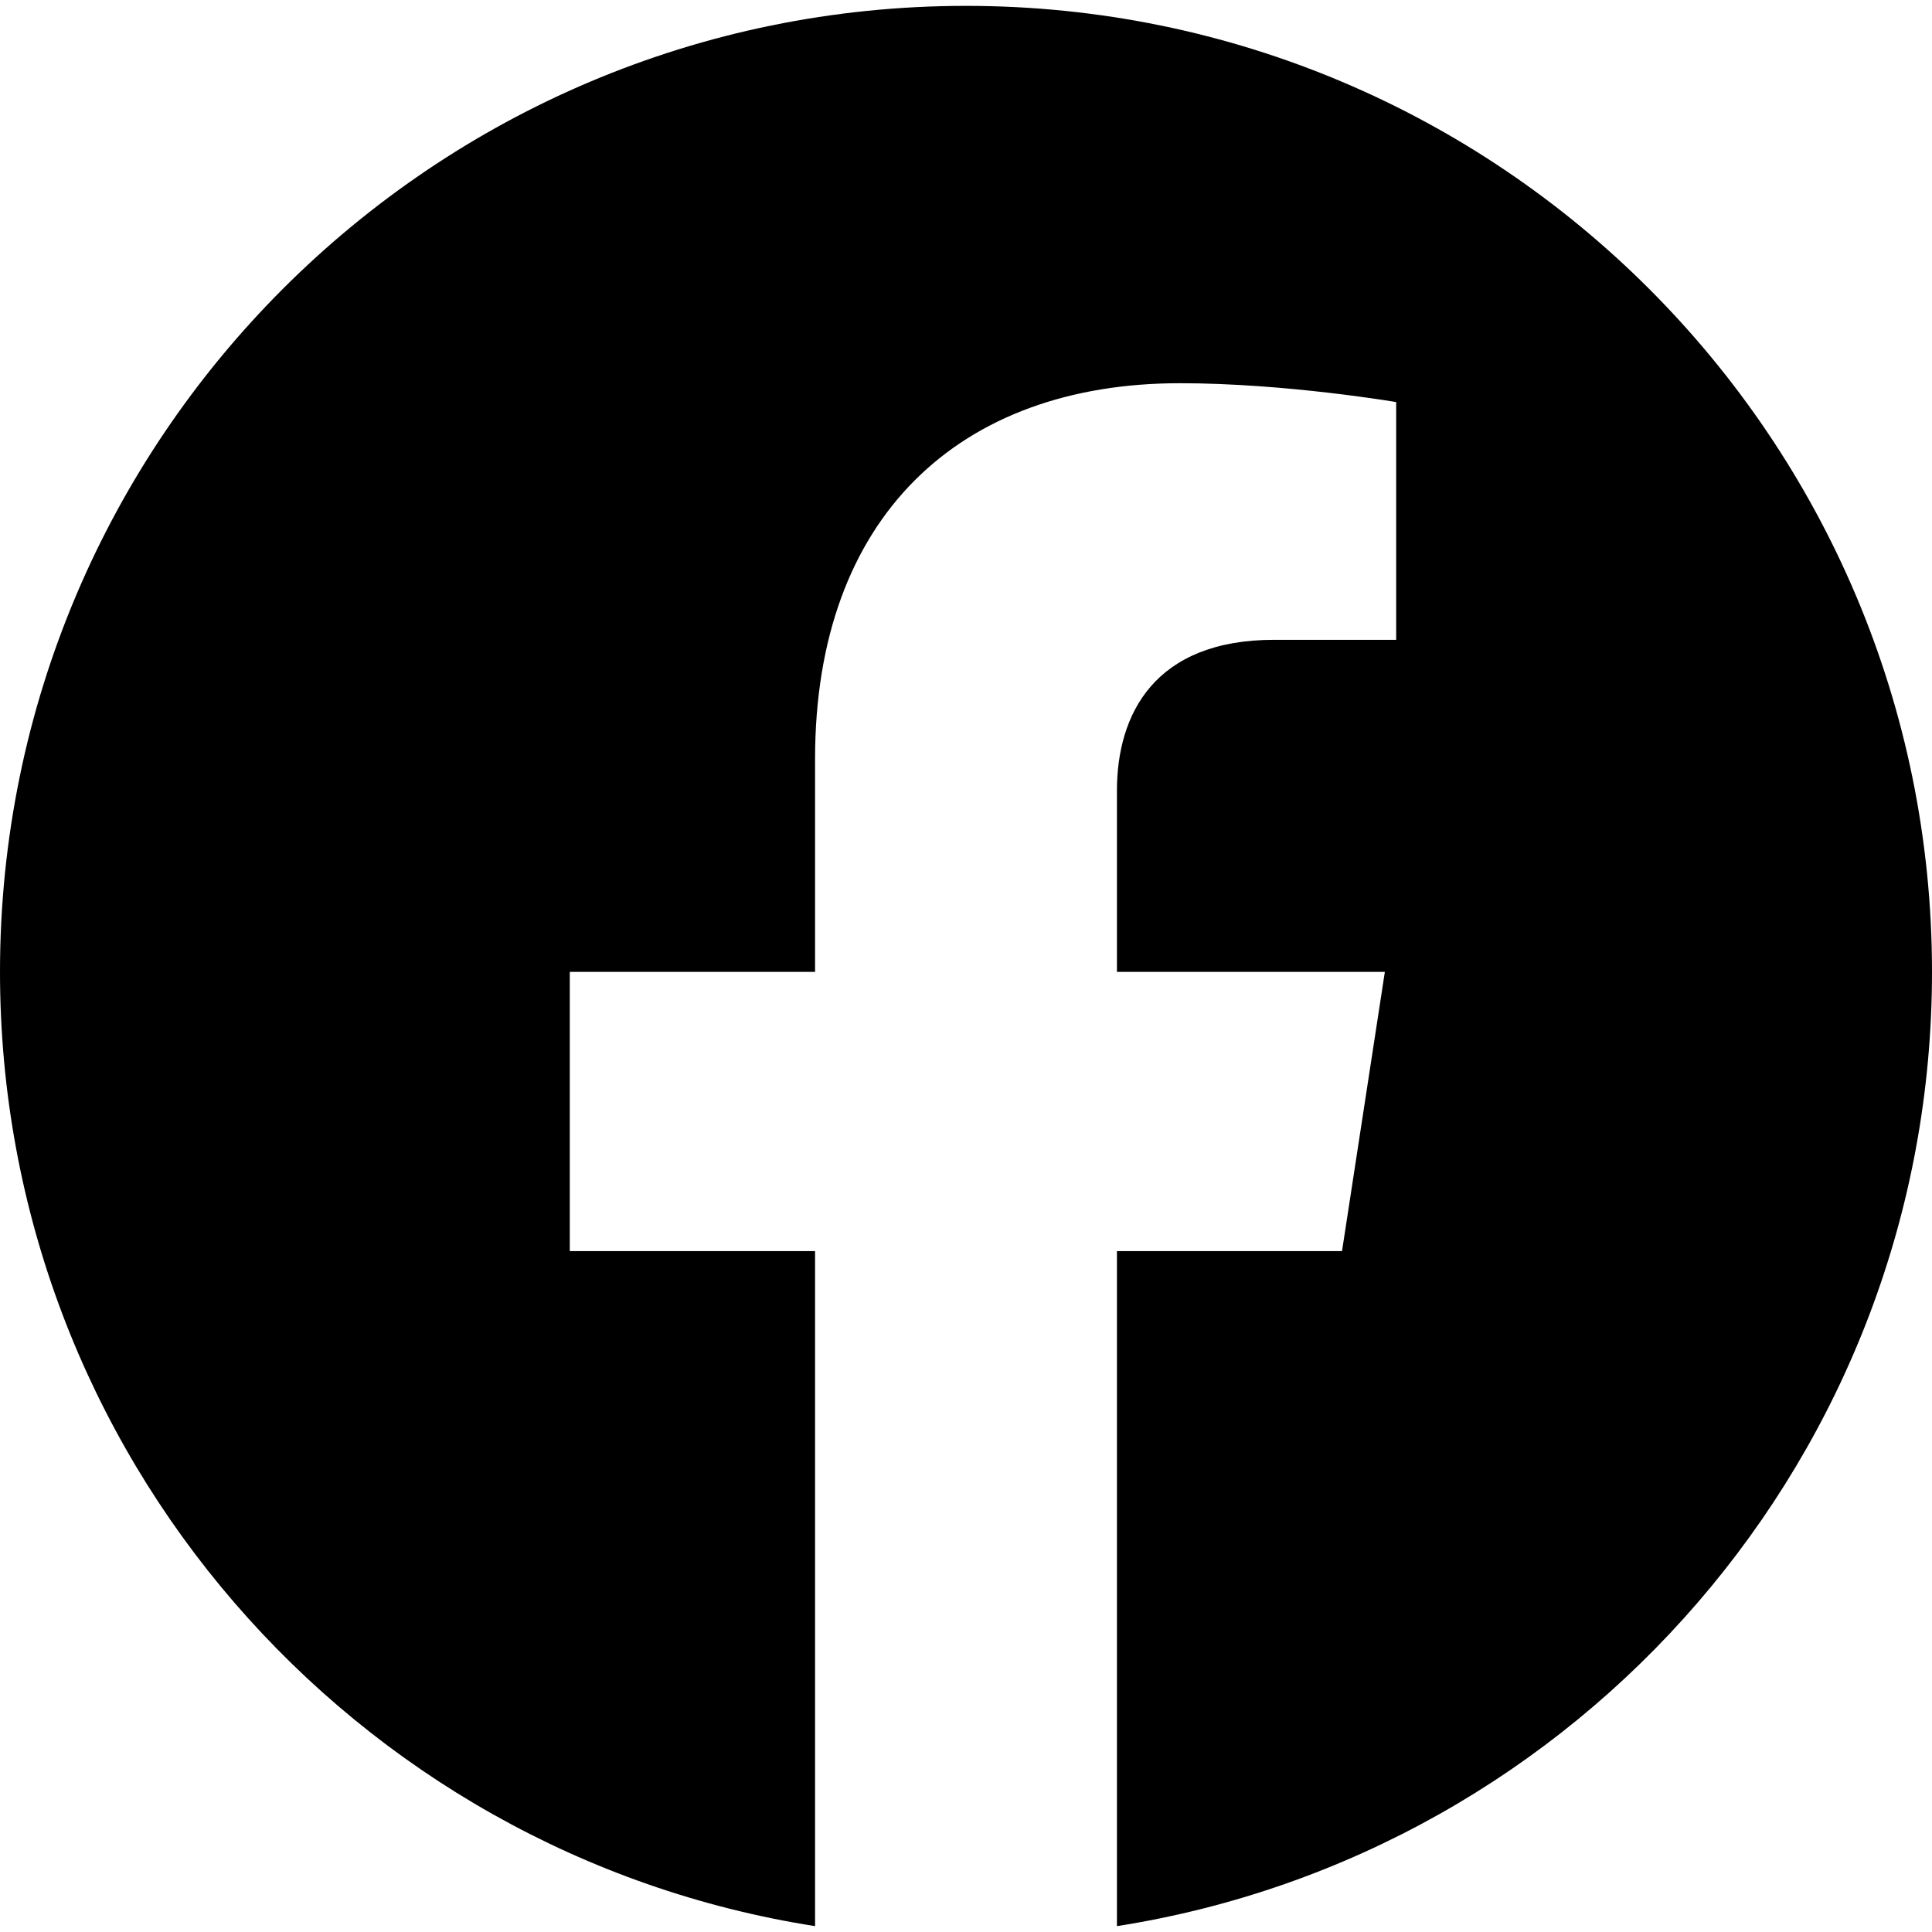
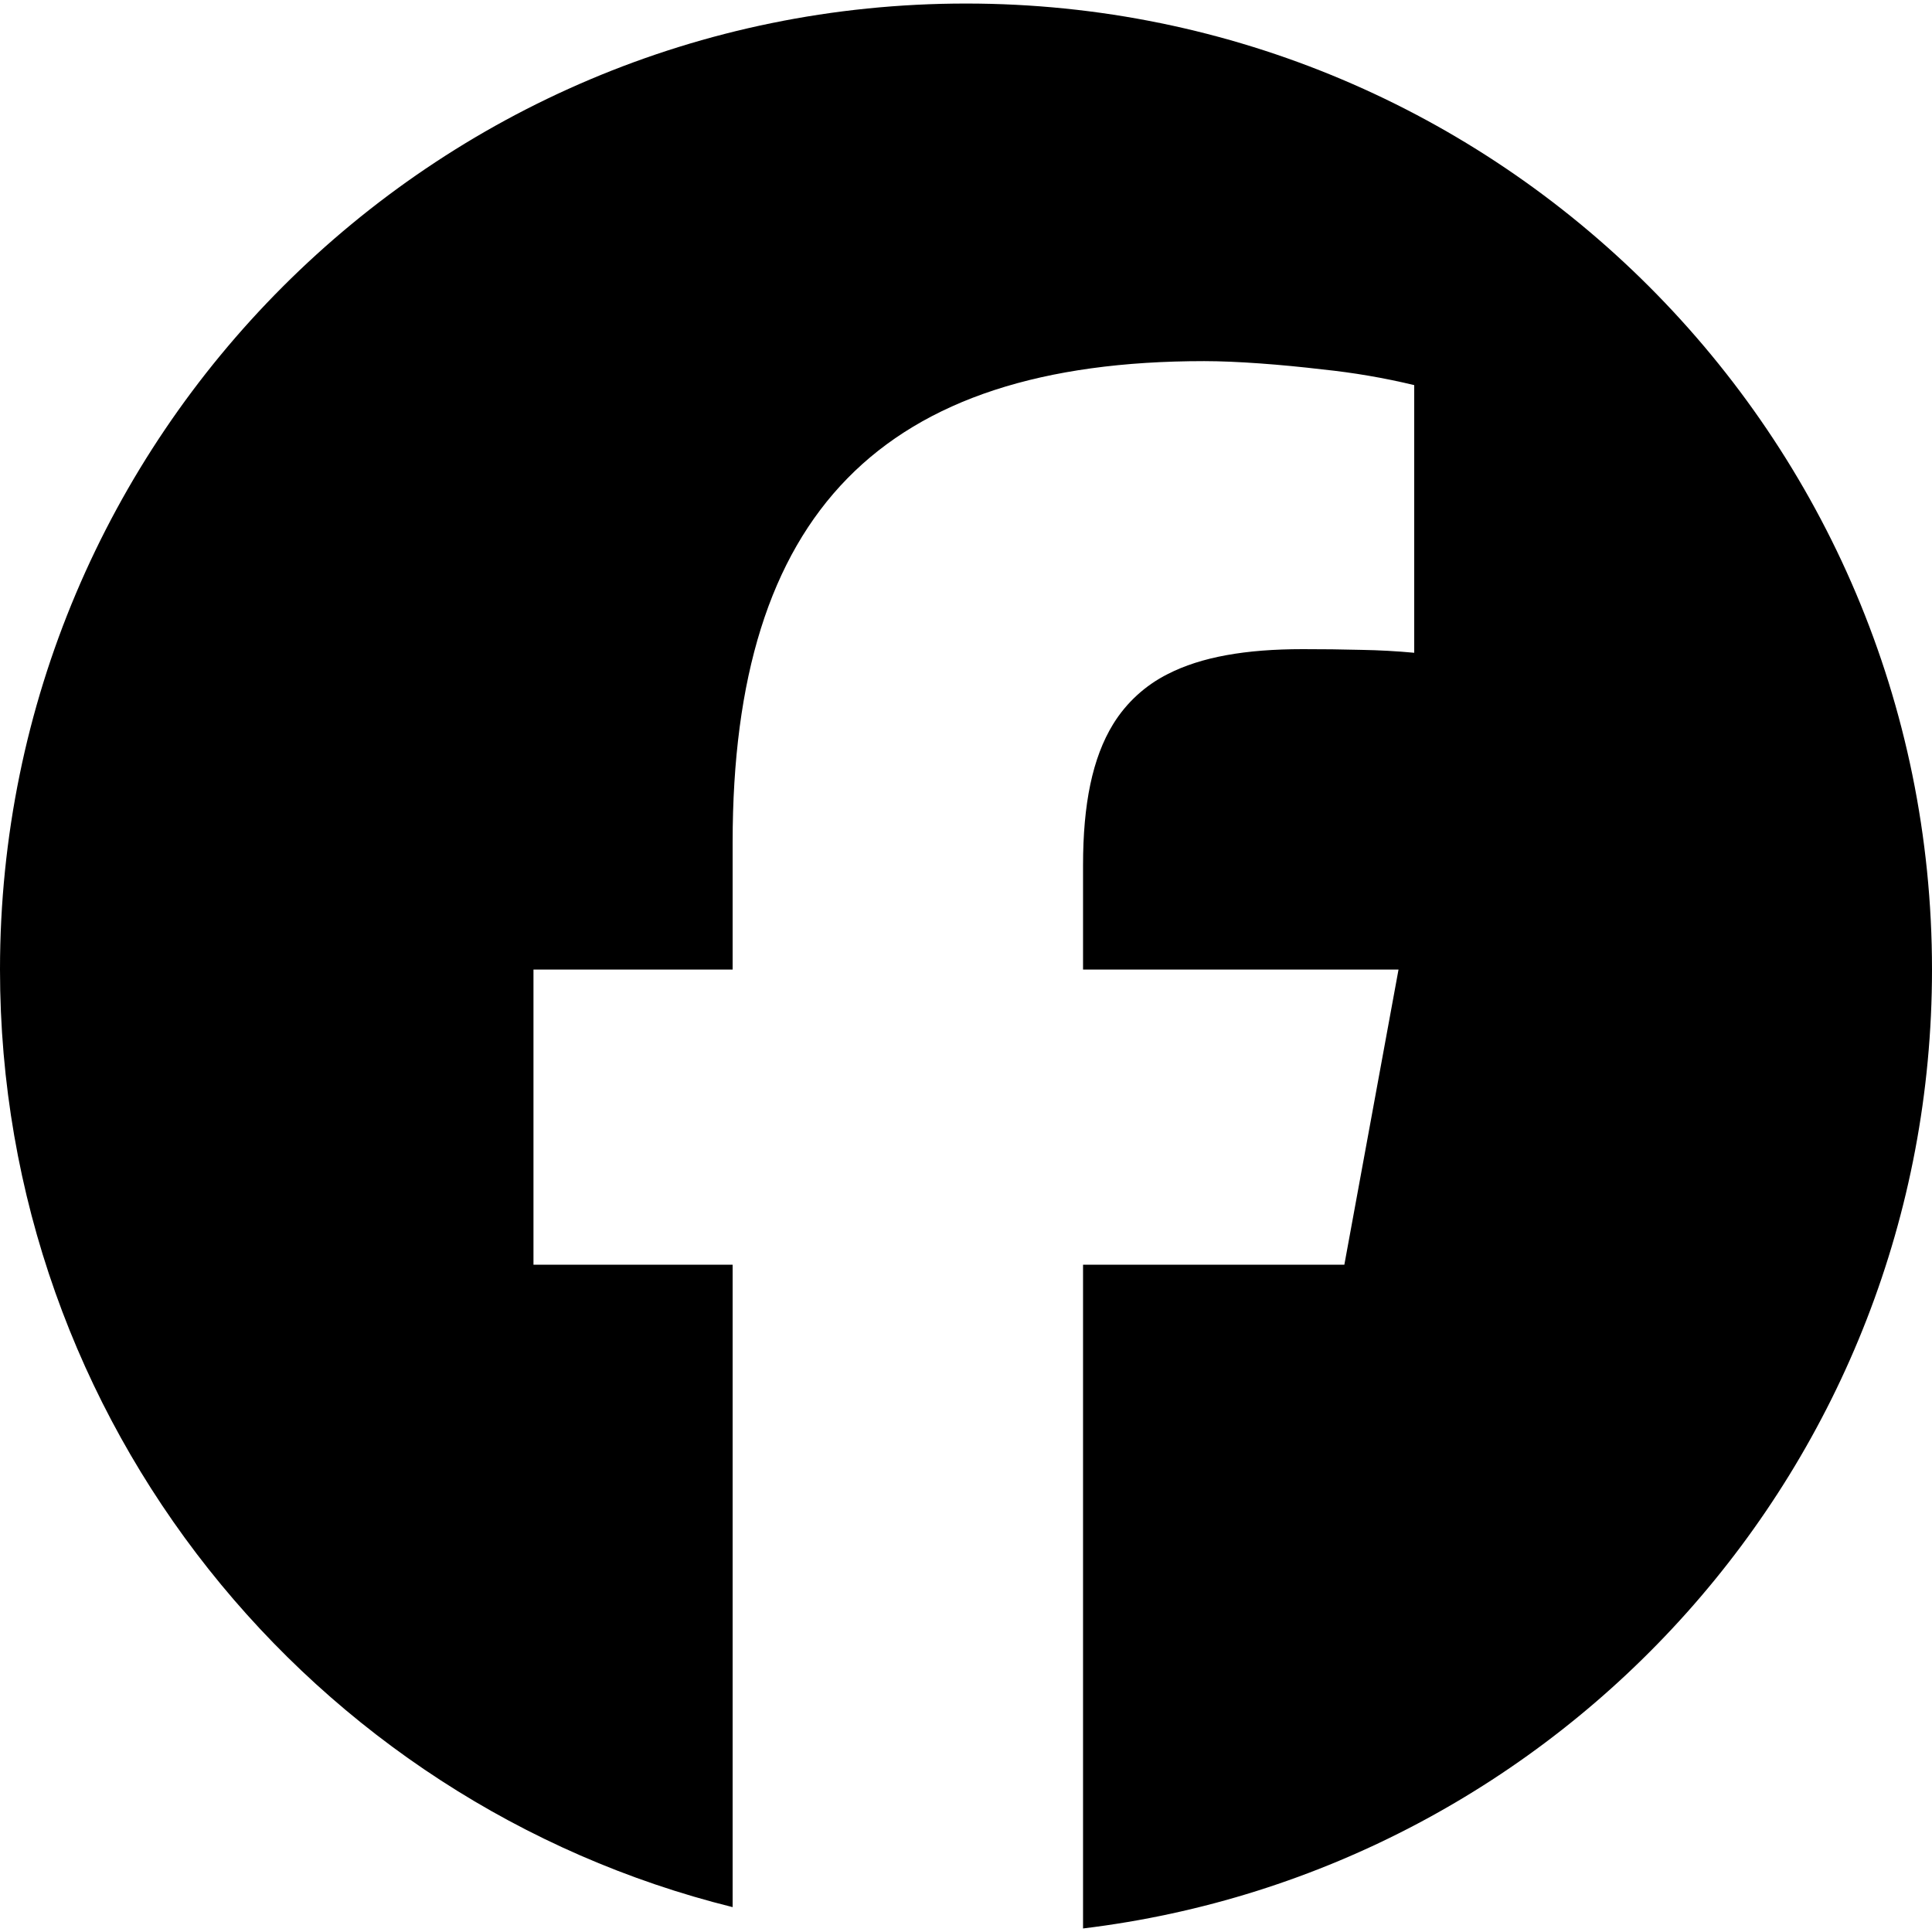
- <svg xmlns="http://www.w3.org/2000/svg" height="100%" style="fill-rule:evenodd;clip-rule:evenodd;stroke-linejoin:round;stroke-miterlimit:2;" version="1.1" viewBox="0 0 512 512" width="100%" xml:space="preserve">
-   <path d="M512,257.555c0,-141.385 -114.615,-256 -256,-256c-141.385,0 -256,114.615 -256,256c0,127.777 93.616,233.685 216,252.89l0,-178.89l-65,0l0,-74l65,0l0,-56.4c0,-64.16 38.219,-99.6 96.695,-99.6c28.009,0 57.305,5 57.305,5l0,63l-32.281,0c-31.801,0 -41.719,19.733 -41.719,39.978l0,48.022l71,0l-11.35,74l-59.65,0l0,178.89c122.385,-19.205 216,-125.113 216,-252.89Z" style="fill-rule:nonzero;" />
+ <svg xmlns="http://www.w3.org/2000/svg" role="img" viewBox="0 0 24 24">
+   <path d="M9.101 23.691v-7.98H6.627v-3.667h2.474v-1.58c0-4.085 1.848-5.978 5.858-5.978.401 0 .955.042 1.468.103a8.68 8.68 0 0 1 1.141.195v3.325a8.623 8.623 0 0 0-.653-.036 26.805 26.805 0 0 0-.733-.009c-.707 0-1.259.096-1.675.309a1.686 1.686 0 0 0-.679.622c-.258.42-.374.995-.374 1.752v1.297h3.919l-.386 2.103-.287 1.564h-3.246v8.245C19.396 23.238 24 18.179 24 12.044c0-6.627-5.373-12-12-12s-12 5.373-12 12c0 5.628 3.874 10.35 9.101 11.647Z" />
</svg>
